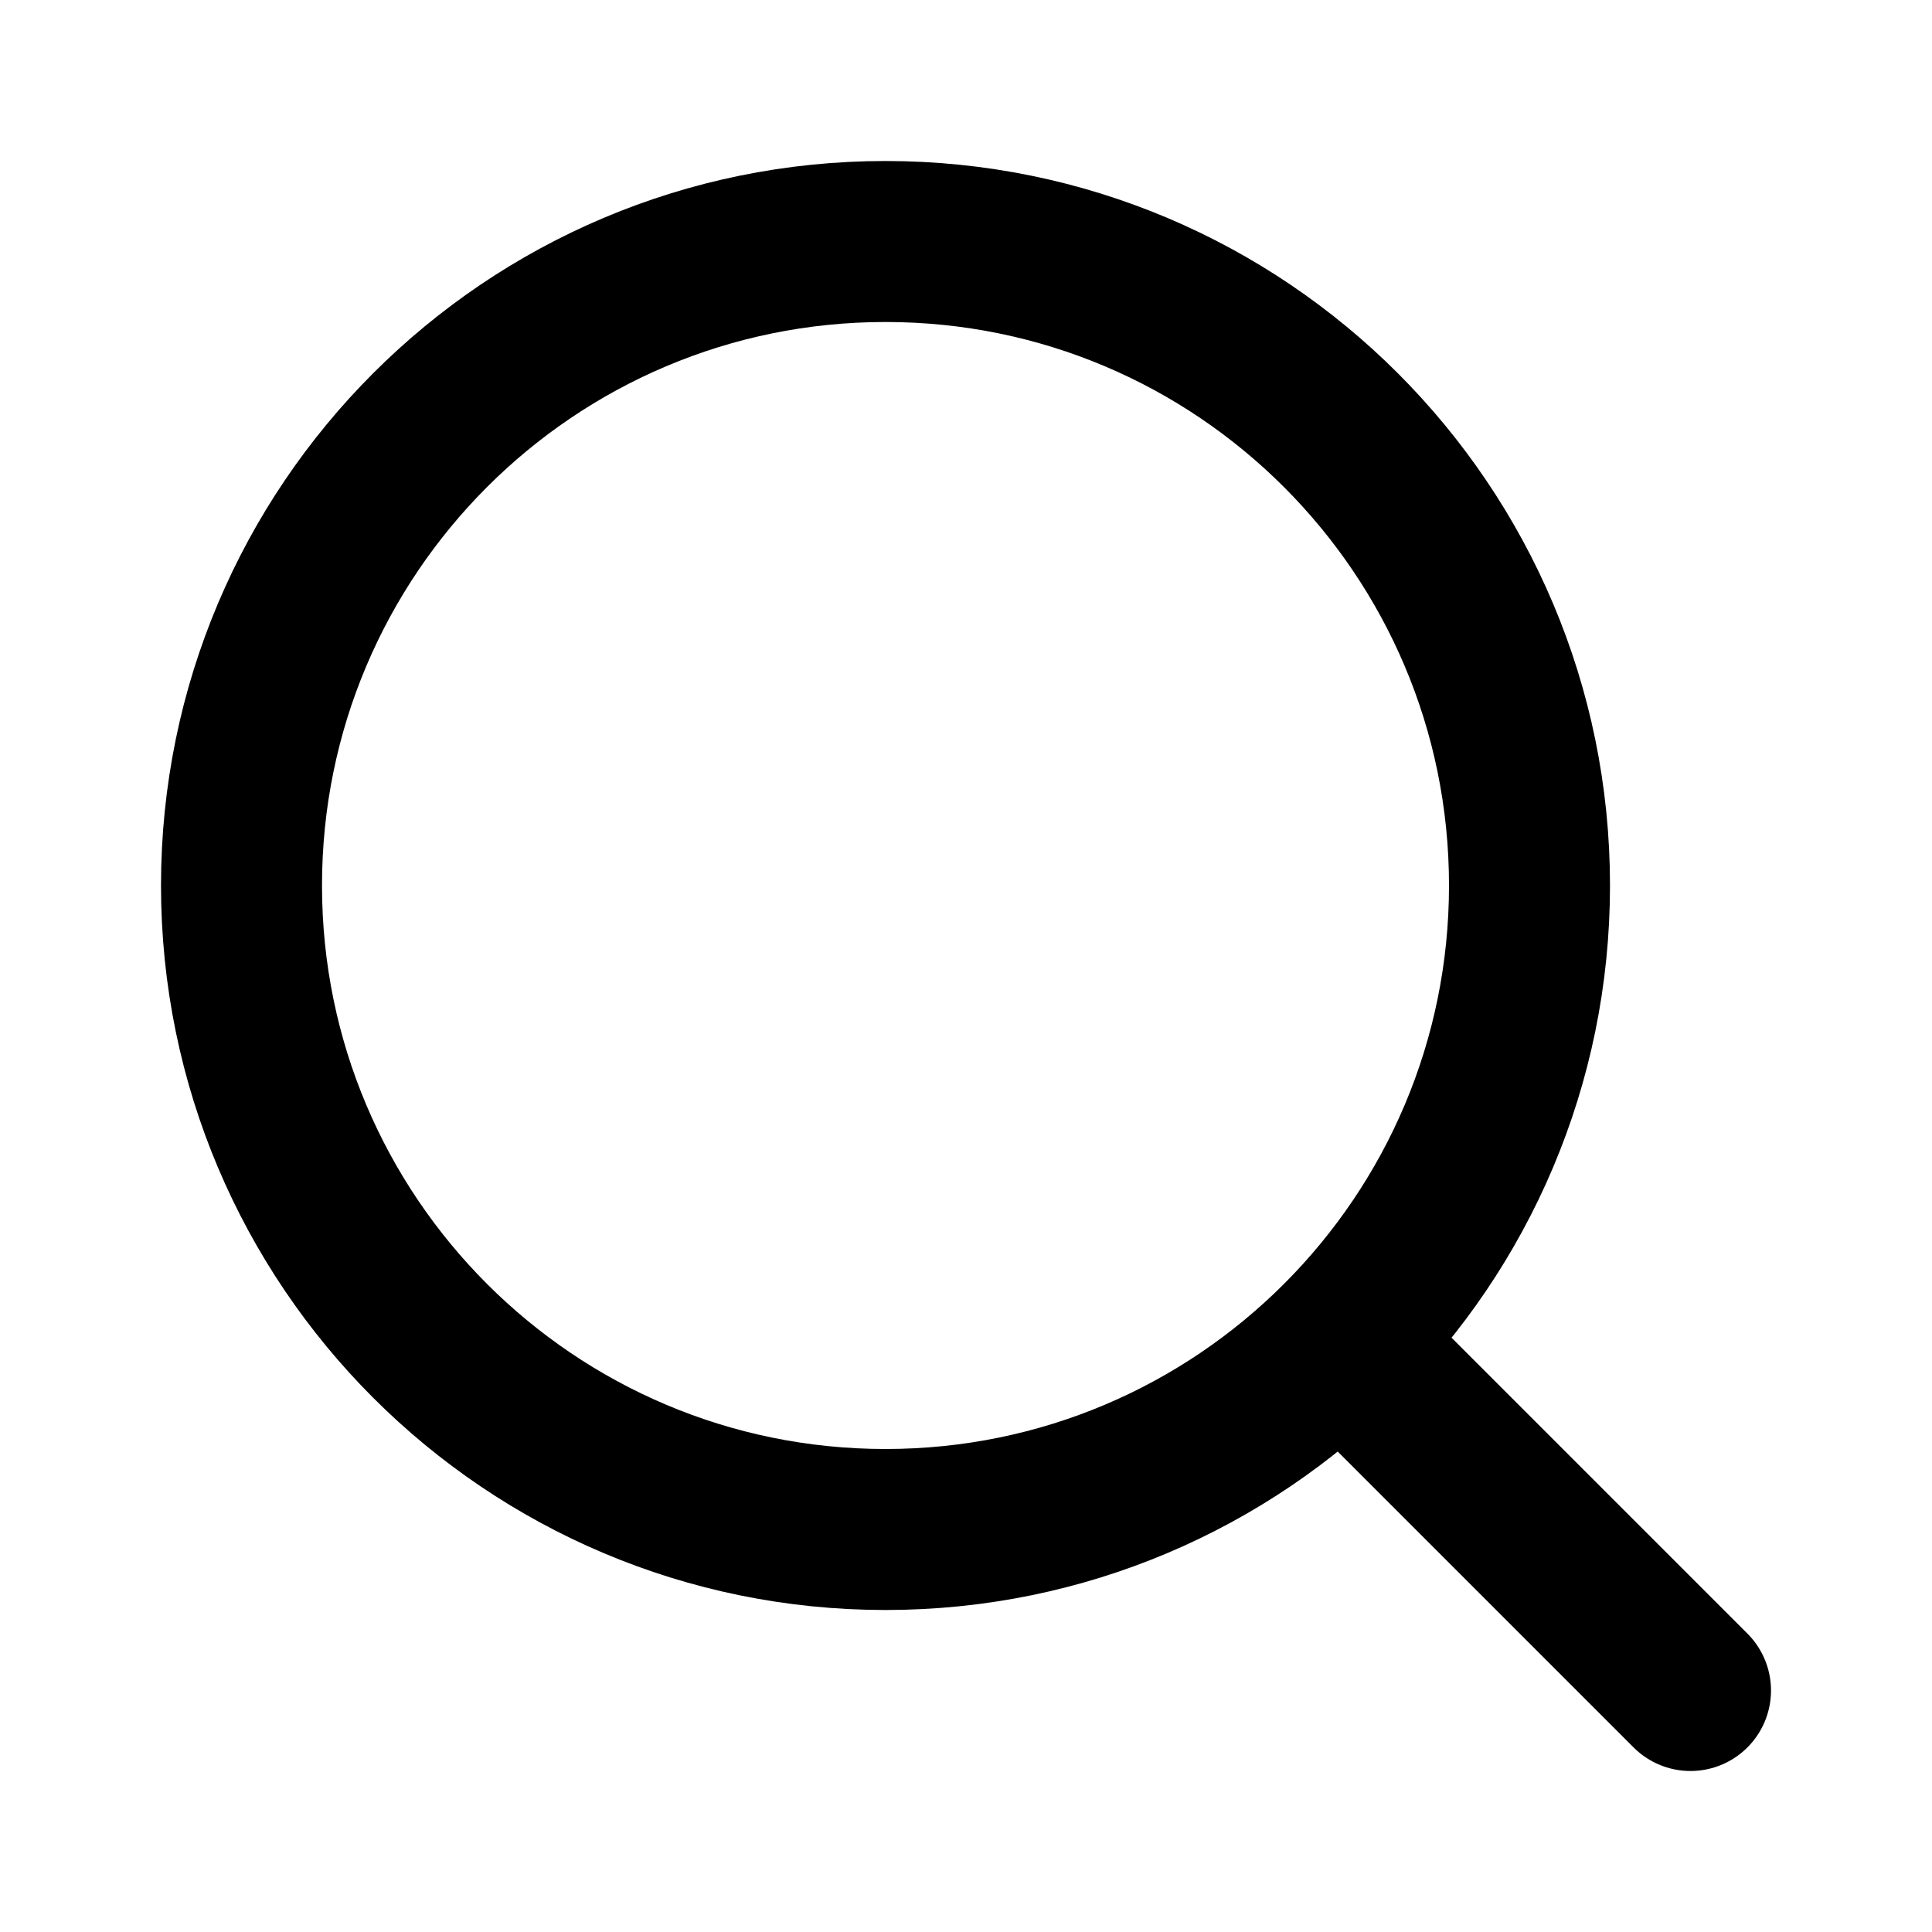
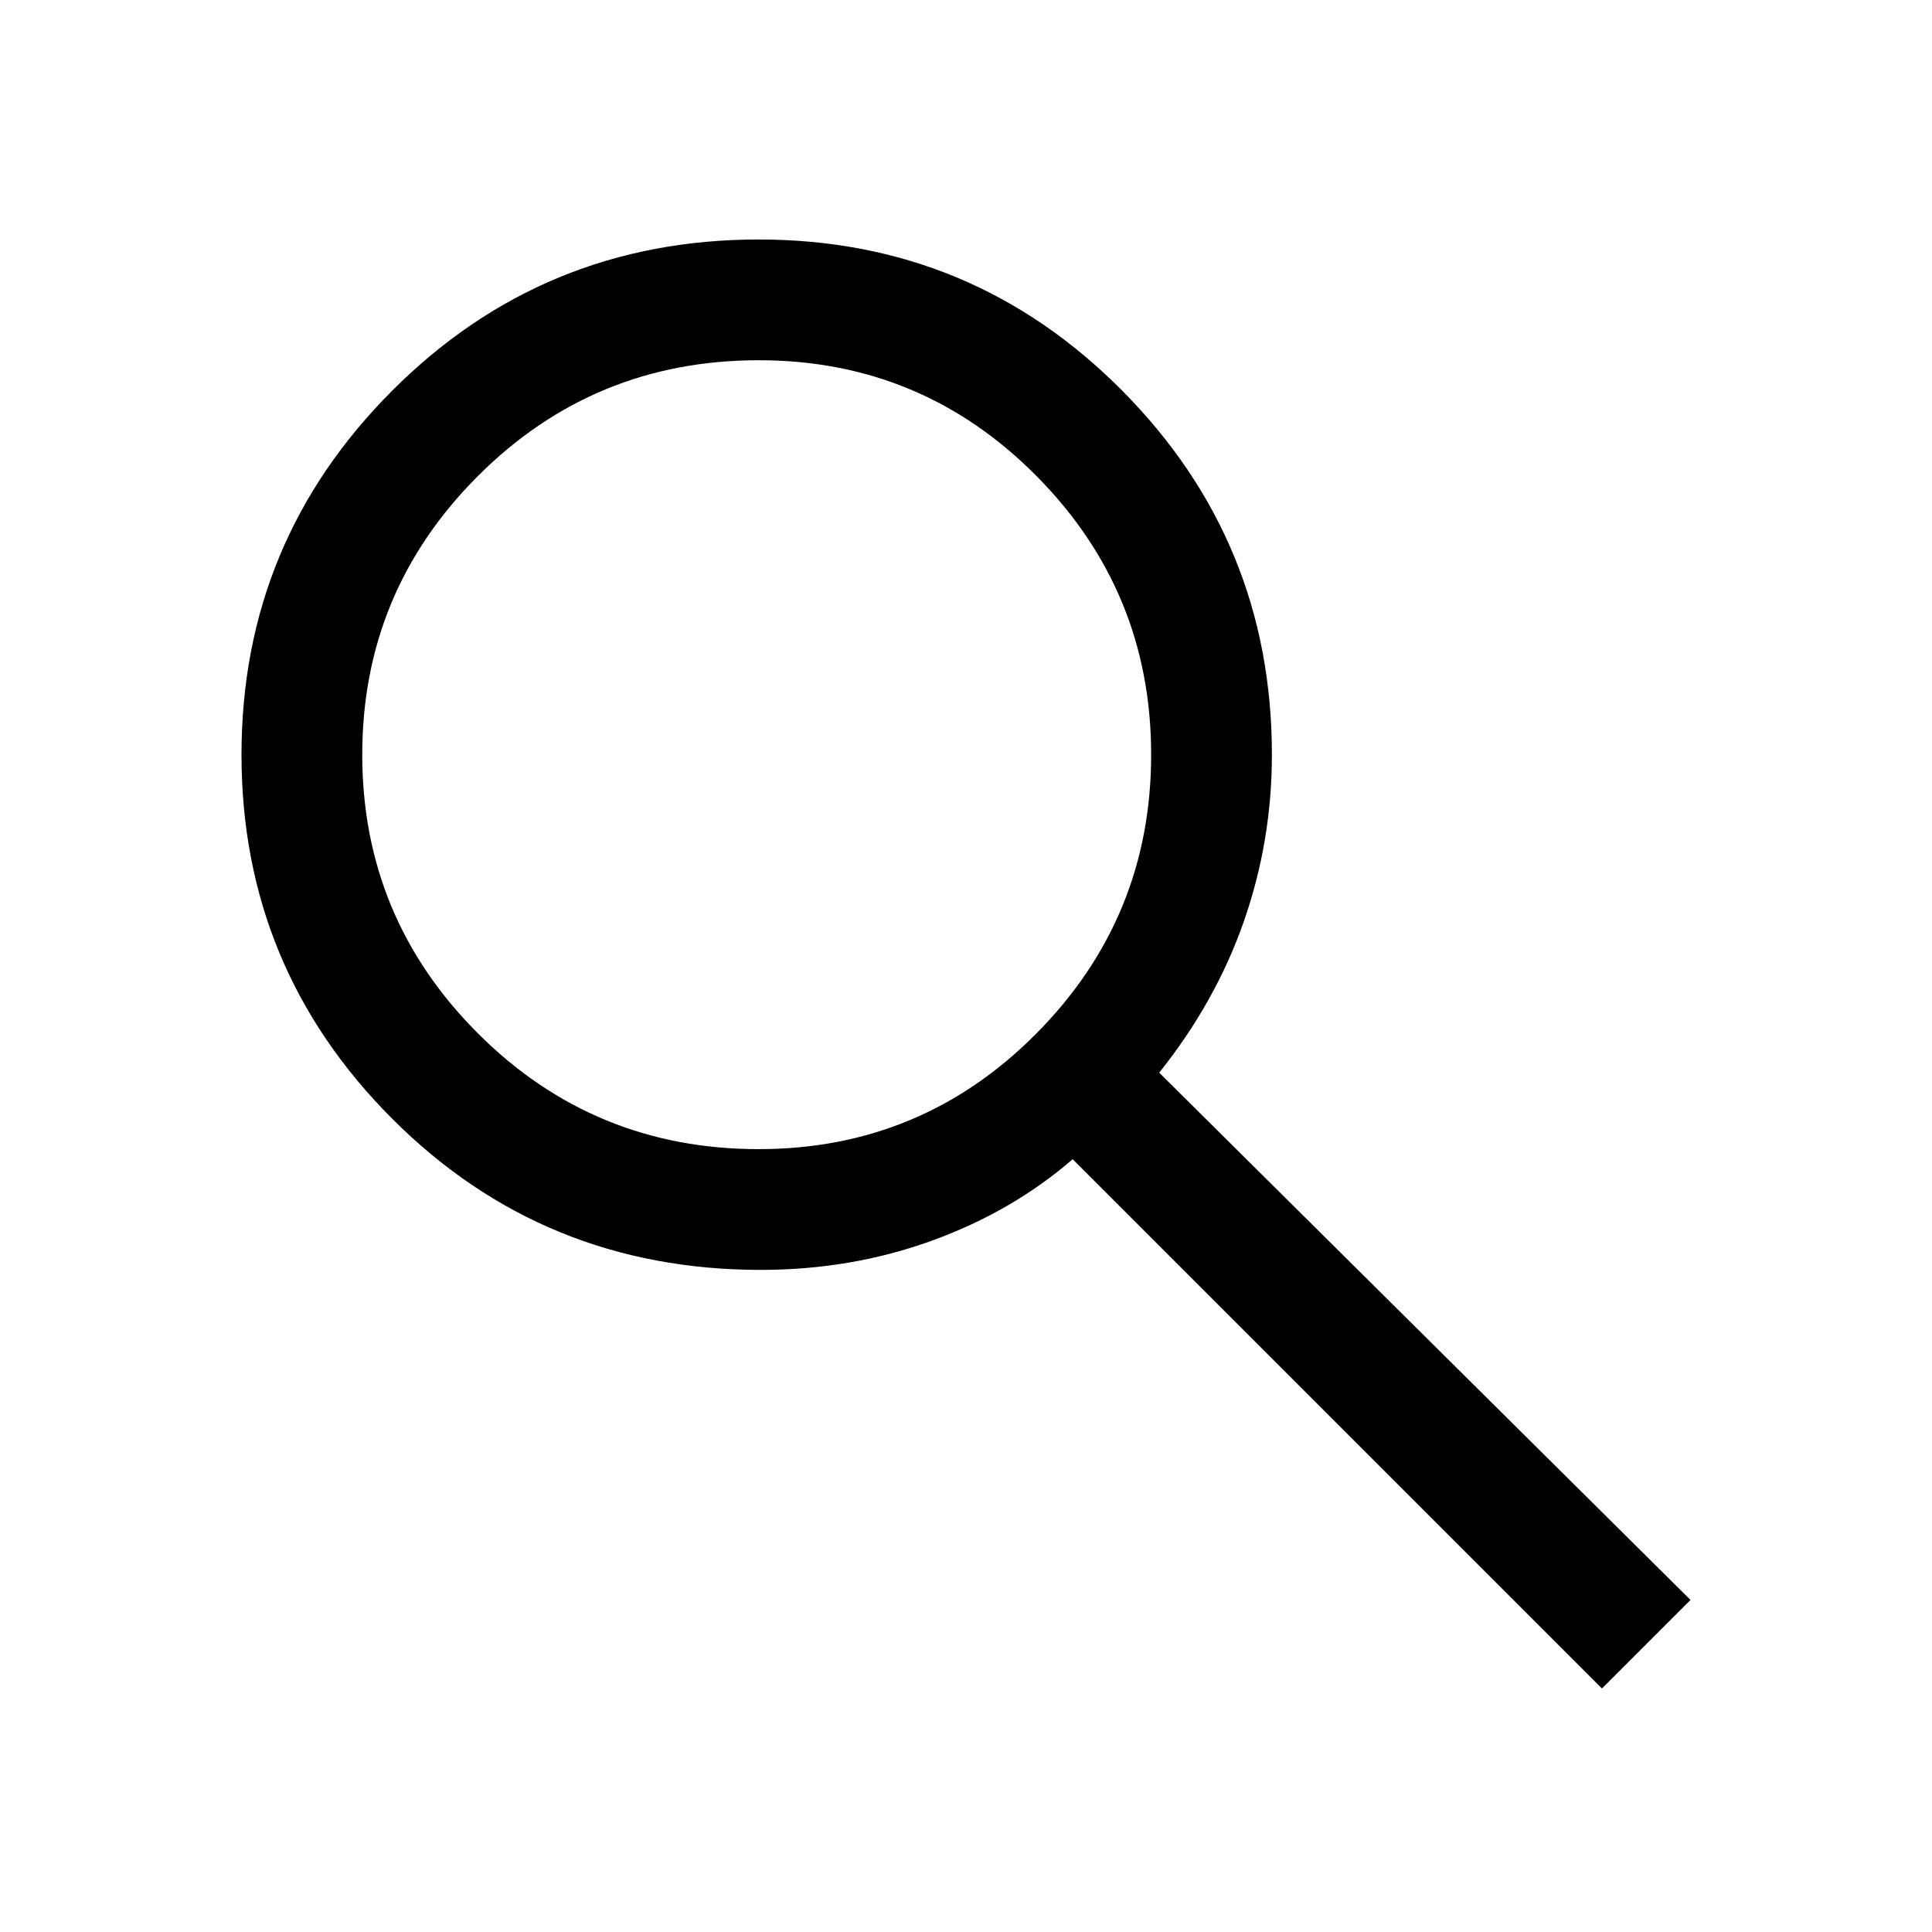
- <svg xmlns="http://www.w3.org/2000/svg" width="24" height="24" viewBox="0 0 24 24" fill="none" stroke="currentColor" stroke-width="2" stroke-linecap="round" stroke-linejoin="round" class="lucide lucide-search-icon lucide-search">
-   <path d="m21 21-4.34-4.34" />
-   <circle cx="11" cy="11" r="8" />
+ <svg xmlns="http://www.w3.org/2000/svg" width="48" height="48" viewBox="0 -960 960 960">
+   <path d="M796-121 533-384q-30 26-70 40.5T378-329q-108 0-183-75t-75-181q0-106 75-181t182-75q106 0 180.5 75T632-585q0 43-14 83t-42 75l264 262-44 44ZM377-389q81 0 138-57.5T572-585q0-81-57-138.5T377-781q-82 0-139.5 57.5T180-585q0 81 57.5 138.5T377-389Z" />
</svg>
